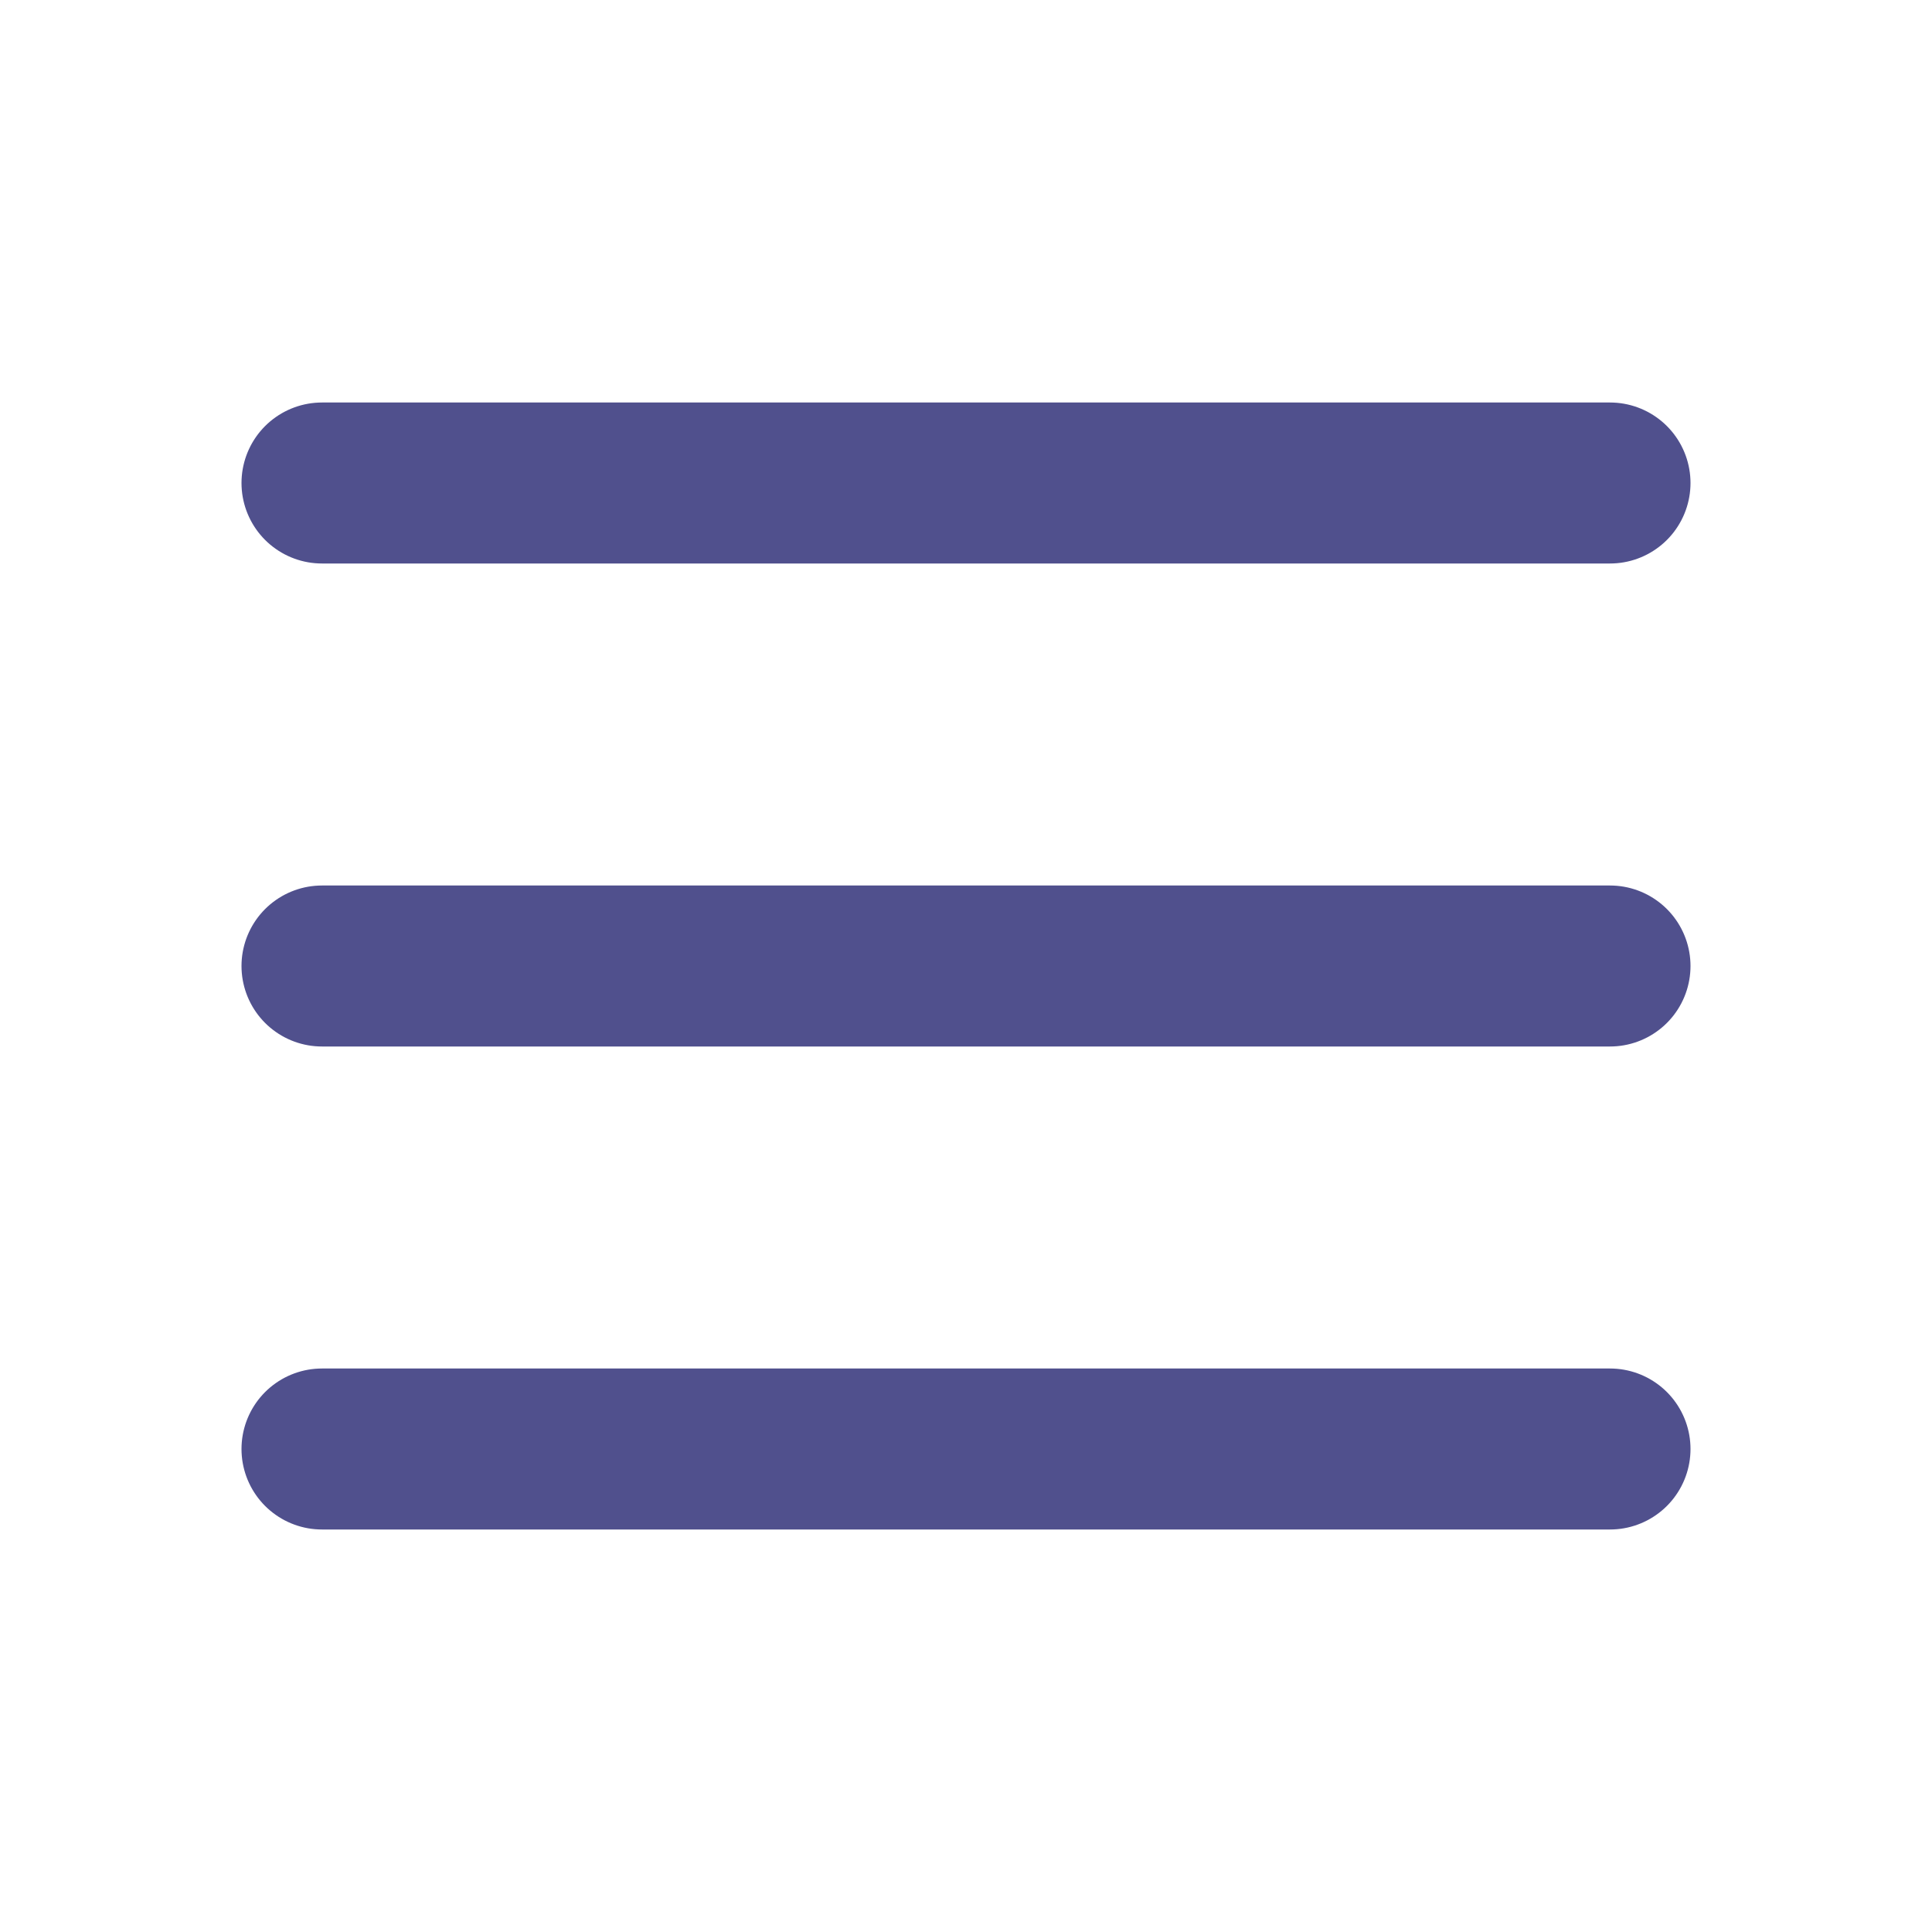
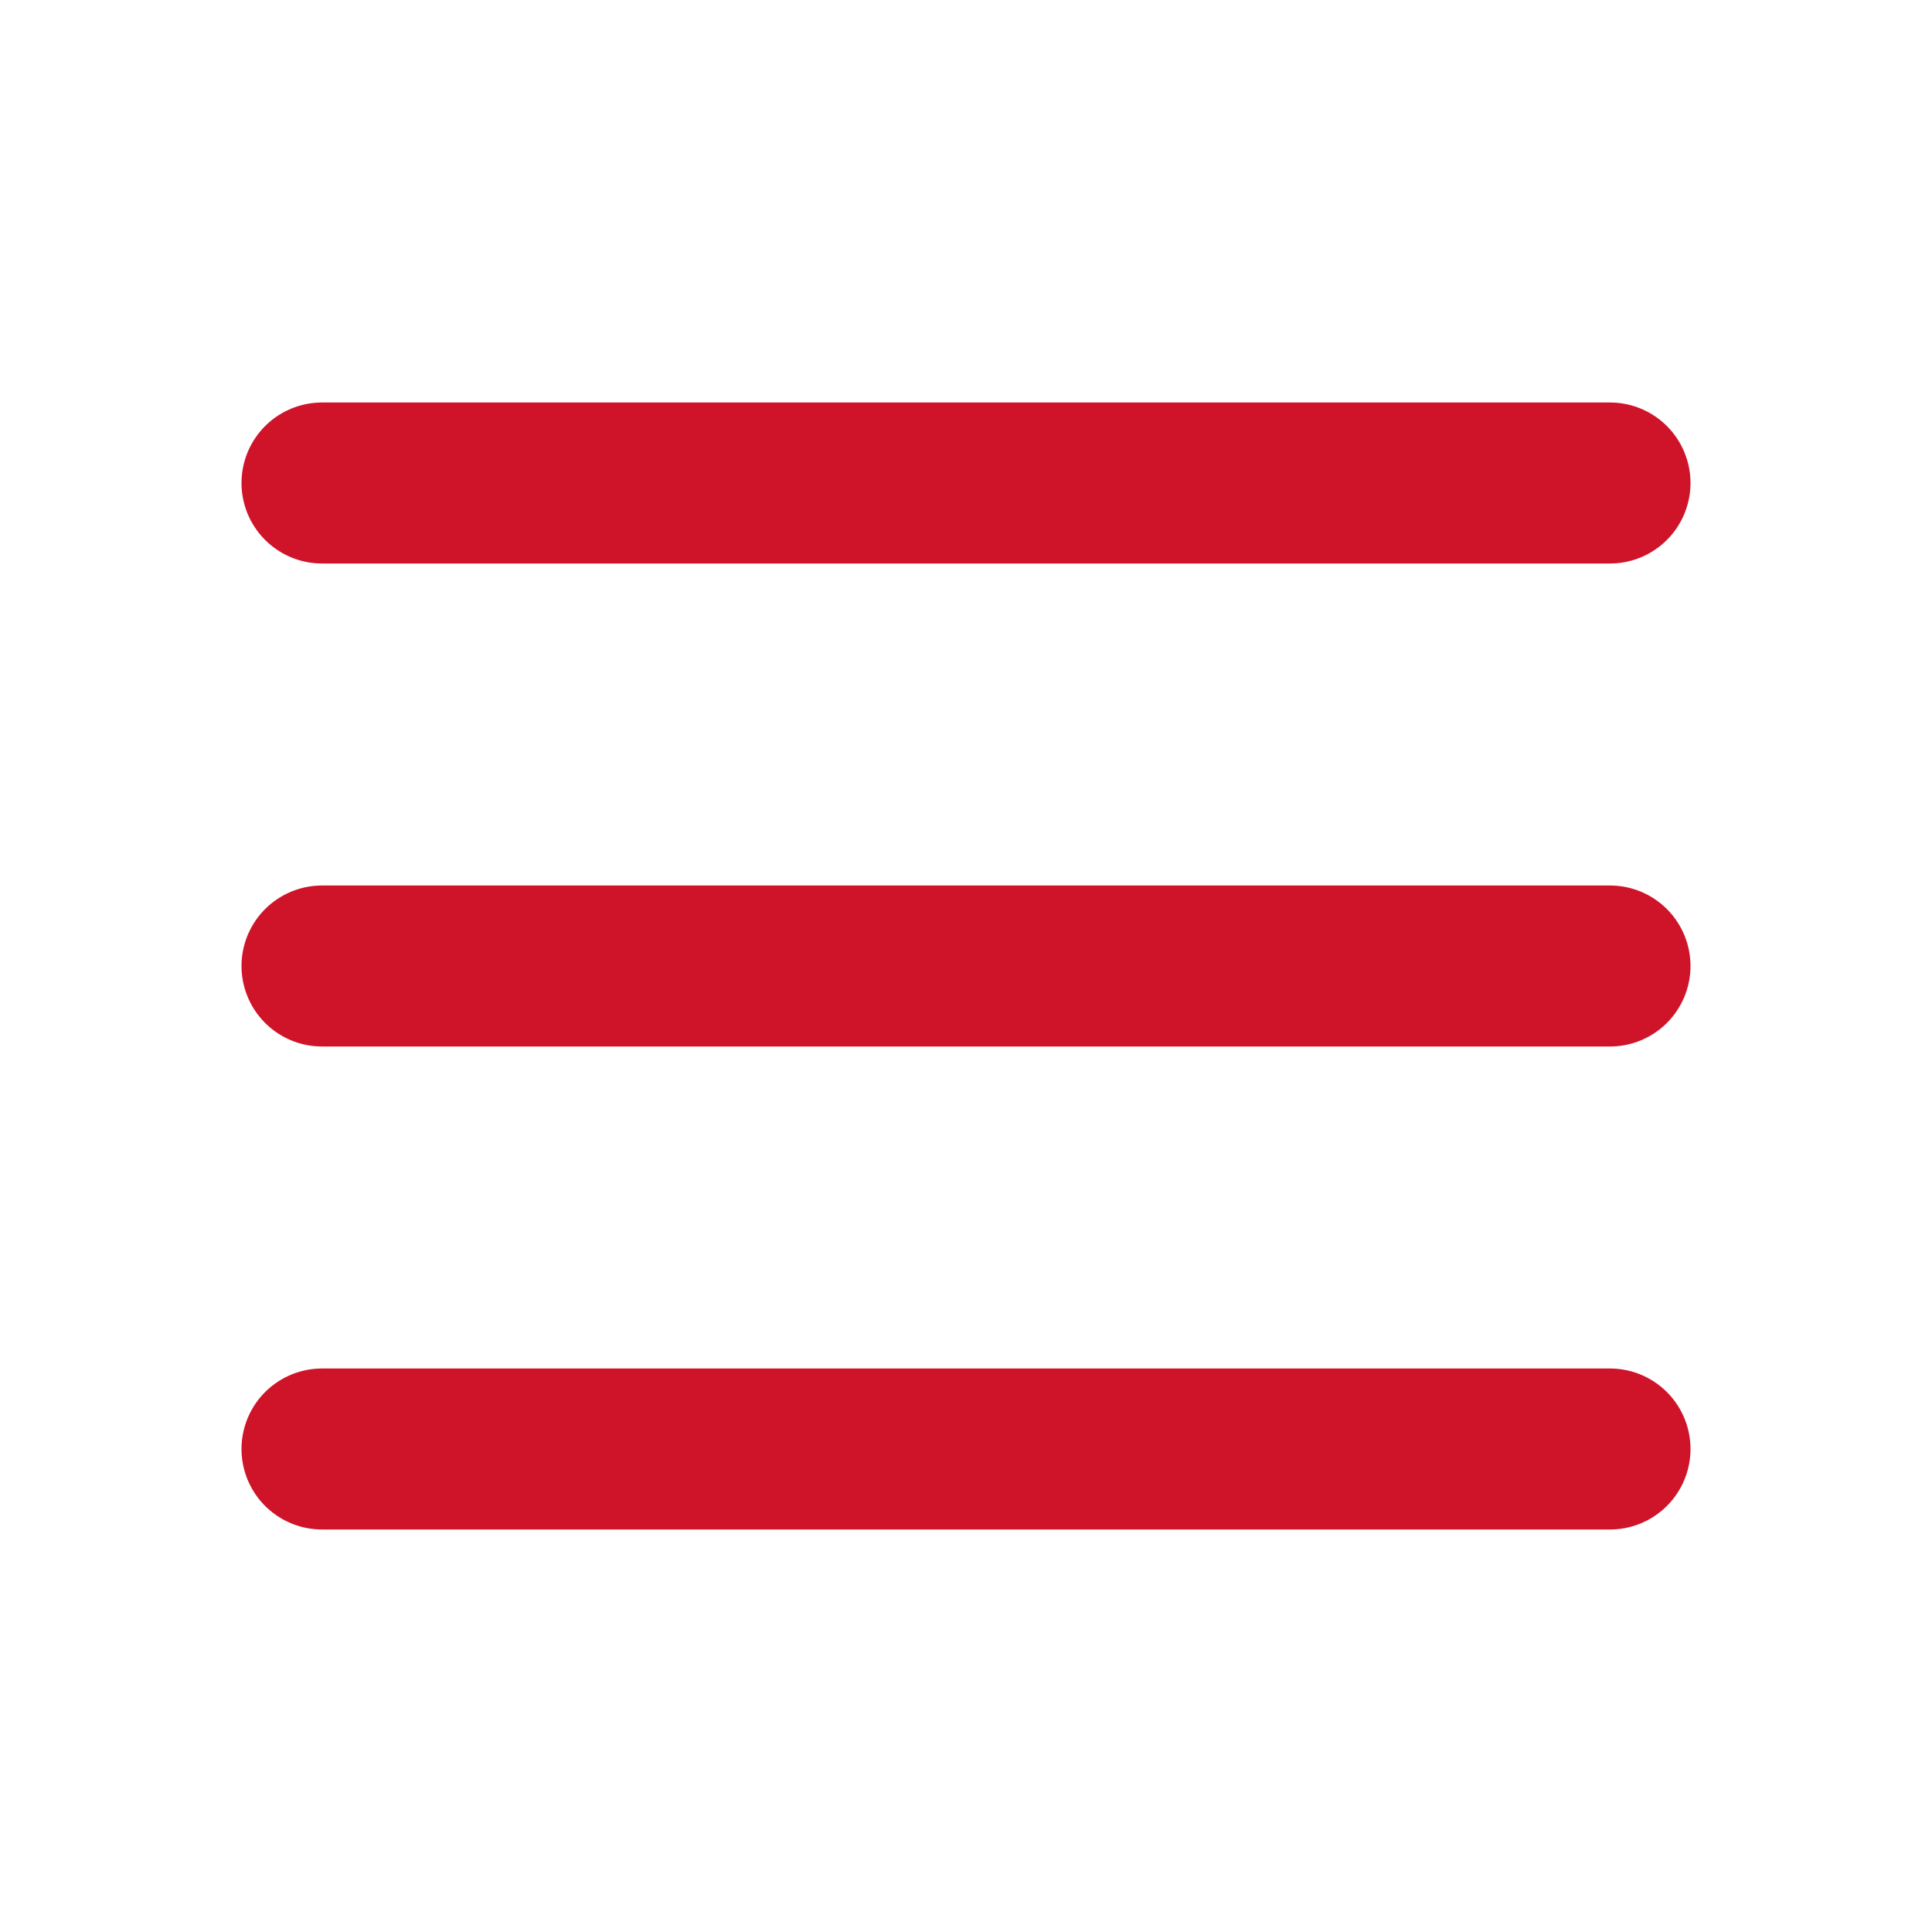
<svg xmlns="http://www.w3.org/2000/svg" width="800px" height="800px" viewBox="0 0 24 24" fill="none">
-   <path d="M4 18L20 18" stroke="#50508D" stroke-width="2" stroke-linecap="round" />
-   <path d="M4 12L20 12" stroke="#50508D" stroke-width="2" stroke-linecap="round" />
-   <path d="M4 6L20 6" stroke="#50508D" stroke-width="2" stroke-linecap="round" />
+   <path d="M4 18L20 18" stroke="#CF142A" stroke-width="2" stroke-linecap="round" />
+   <path d="M4 12L20 12" stroke="#CF142A" stroke-width="2" stroke-linecap="round" />
+   <path d="M4 6L20 6" stroke="#CF142A" stroke-width="2" stroke-linecap="round" />
</svg>
